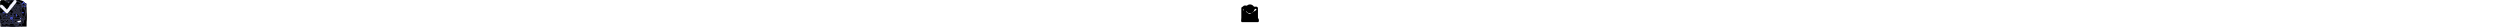
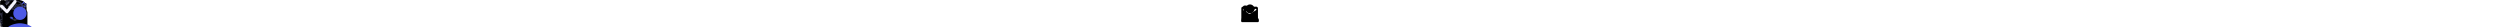
<svg xmlns="http://www.w3.org/2000/svg" version="1.1" width="1504" height="16">
  <svg class="icons" id="icon-sm4" width="16" height="16" viewBox="0 0 16 16">
    <path d="M15.996 16v-0.001h0.004v-5.868c0-2.871-0.618-5.082-3.974-5.082-1.613 0-2.696 0.885-3.138 1.725h-0.047v-1.457h-3.182v10.682h3.313v-5.289c0-1.393 0.264-2.739 1.989-2.739 1.699 0 1.725 1.589 1.725 2.829v5.201h3.31z" />
    <path d="M0.264 5.318h3.317v10.682h-3.317v-10.682z" />
    <path d="M1.921-0c-1.061 0-1.921 0.861-1.921 1.921s0.861 1.939 1.921 1.939c1.061 0 1.921-0.879 1.921-1.939s-0.861-1.921-1.921-1.921v0z" />
  </svg>
  <svg class="icons" id="icon-sm3" width="16" height="16" viewBox="0 0 16 16">
    <path d="M10.665 2.657h1.461v-2.544c-0.252-0.035-1.119-0.113-2.128-0.113-2.106 0-3.549 1.325-3.549 3.759v2.241h-2.324v2.844h2.324v7.156h2.849v-7.155h2.23l0.354-2.844h-2.585v-1.959c0.001-0.822 0.222-1.385 1.367-1.385z" />
  </svg>
  <svg class="icons" id="icon-sm2" width="16" height="16" viewBox="0 0 16 16">
    <path d="M16 3.039c-0.595 0.261-1.229 0.434-1.89 0.518 0.68-0.406 1.199-1.044 1.443-1.813-0.634 0.378-1.334 0.645-2.080 0.794-0.602-0.641-1.46-1.038-2.396-1.038-1.816 0-3.278 1.474-3.278 3.281 0 0.26 0.022 0.51 0.076 0.748-2.727-0.133-5.14-1.44-6.761-3.431-0.283 0.491-0.449 1.053-0.449 1.658 0 1.136 0.585 2.143 1.457 2.726-0.527-0.010-1.044-0.163-1.482-0.404 0 0.010 0 0.023 0 0.036 0 1.594 1.137 2.918 2.628 3.223-0.267 0.073-0.558 0.108-0.86 0.108-0.21 0-0.422-0.012-0.621-0.056 0.425 1.299 1.631 2.254 3.065 2.285-1.116 0.873-2.533 1.399-4.067 1.399-0.269 0-0.527-0.012-0.785-0.045 1.453 0.937 3.175 1.472 5.032 1.472 6.036 0 9.336-5 9.336-9.334 0-0.145-0.005-0.285-0.012-0.424 0.651-0.462 1.198-1.039 1.644-1.703z" />
  </svg>
  <svg class="icons" id="icon-sm1" width="16" height="16" viewBox="0 0 16 16">
    <path d="M15.984 4.704c-0.037-0.85-0.175-1.435-0.372-1.941-0.203-0.538-0.516-1.019-0.925-1.419-0.4-0.406-0.885-0.722-1.416-0.922-0.509-0.197-1.091-0.334-1.941-0.372-0.857-0.041-1.128-0.050-3.301-0.050s-2.444 0.009-3.298 0.047c-0.85 0.037-1.435 0.175-1.941 0.372-0.538 0.203-1.019 0.516-1.419 0.925-0.406 0.4-0.722 0.885-0.922 1.416-0.197 0.51-0.334 1.091-0.372 1.941-0.041 0.856-0.050 1.128-0.050 3.301s0.009 2.444 0.047 3.297c0.037 0.85 0.175 1.435 0.372 1.941 0.203 0.538 0.519 1.019 0.925 1.419 0.4 0.406 0.885 0.722 1.416 0.922 0.51 0.197 1.091 0.334 1.941 0.372 0.853 0.038 1.125 0.047 3.298 0.047s2.444-0.009 3.298-0.047c0.85-0.037 1.435-0.175 1.941-0.372 1.075-0.416 1.925-1.266 2.341-2.341 0.197-0.509 0.334-1.091 0.372-1.941 0.038-0.853 0.047-1.125 0.047-3.297s-0.003-2.444-0.041-3.298zM14.543 11.236c-0.034 0.781-0.166 1.203-0.275 1.485-0.269 0.697-0.822 1.25-1.519 1.519-0.281 0.109-0.706 0.241-1.485 0.275-0.844 0.038-1.097 0.047-3.232 0.047s-2.391-0.009-3.232-0.047c-0.781-0.034-1.203-0.165-1.485-0.275-0.347-0.128-0.663-0.331-0.919-0.597-0.266-0.259-0.469-0.572-0.597-0.919-0.109-0.281-0.241-0.706-0.275-1.485-0.038-0.844-0.047-1.097-0.047-3.232s0.009-2.391 0.047-3.232c0.034-0.781 0.166-1.203 0.275-1.485 0.128-0.347 0.331-0.663 0.6-0.919 0.259-0.266 0.572-0.469 0.919-0.597 0.281-0.109 0.706-0.241 1.485-0.275 0.844-0.037 1.097-0.047 3.232-0.047 2.138 0 2.391 0.009 3.232 0.047 0.781 0.034 1.203 0.166 1.485 0.275 0.347 0.128 0.663 0.331 0.919 0.597 0.266 0.259 0.469 0.572 0.597 0.919 0.109 0.281 0.241 0.706 0.275 1.485 0.037 0.844 0.047 1.097 0.047 3.232s-0.009 2.385-0.047 3.229z" />
    <path d="M8.030 3.891c-2.269 0-4.11 1.841-4.11 4.11s1.841 4.11 4.11 4.11c2.269 0 4.11-1.841 4.11-4.11s-1.841-4.11-4.11-4.11zM8.030 10.668c-1.472 0-2.666-1.194-2.666-2.666s1.194-2.666 2.666-2.666c1.472 0 2.666 1.194 2.666 2.666s-1.194 2.666-2.666 2.666z" />
    <path d="M13.262 3.729c0 0.53-0.43 0.96-0.96 0.96s-0.96-0.43-0.96-0.96c0-0.53 0.43-0.96 0.96-0.96s0.96 0.43 0.96 0.96z" />
  </svg>
  <svg class="icons" id="icon-b4">
    <path fill="#4d5ae5" d="M15.987 2.262c-0.031-0.096-0.115-0.167-0.215-0.181l-0.955-0.139-0.427-0.866c-0.090-0.182-0.389-0.182-0.478 0l-0.427 0.866-0.955 0.139c-0.101 0.015-0.184 0.085-0.215 0.181s-0.005 0.203 0.067 0.273l0.691 0.674-0.163 0.951c-0.017 0.1 0.024 0.201 0.106 0.261 0.083 0.060 0.191 0.068 0.281 0.020l0.854-0.449 0.854 0.449c0.039 0.021 0.082 0.031 0.124 0.031 0.055 0 0.11-0.017 0.157-0.051 0.082-0.060 0.123-0.161 0.106-0.261l-0.163-0.951 0.691-0.674c0.072-0.071 0.099-0.177 0.067-0.273zM14.756 2.925c-0.063 0.061-0.091 0.15-0.077 0.236l0.095 0.557-0.5-0.263c-0.039-0.021-0.082-0.031-0.124-0.031s-0.085 0.010-0.124 0.031l-0.5 0.263 0.095-0.557c0.015-0.086-0.014-0.175-0.077-0.236l-0.405-0.395 0.559-0.081c0.087-0.013 0.162-0.067 0.201-0.146l0.25-0.507 0.25 0.507c0.039 0.079 0.114 0.133 0.201 0.146l0.559 0.081-0.405 0.395z" />
    <path fill="#4d5ae5" d="M13.067 10.261h-0.533v0.533h0.533v-0.533z" />
    <path fill="#4d5ae5" d="M13.067 11.328h-0.533v0.533h0.533v-0.533z" />
    <path fill="#4d5ae5" d="M13.6 10.794h-0.533v0.533h0.533v-0.533z" />
    <path fill="#4d5ae5" d="M12.533 10.794h-0.533v0.533h0.533v-0.533z" />
    <path fill="#4d5ae5" d="M11.2 13.194h-0.533v0.533h0.533v-0.533z" />
    <path fill="#4d5ae5" d="M11.2 14.261h-0.533v0.533h0.533v-0.533z" />
    <path fill="#4d5ae5" d="M11.733 13.728h-0.533v0.533h0.533v-0.533z" />
    <path fill="#4d5ae5" d="M10.667 13.728h-0.533v0.533h0.533v-0.533z" />
    <path fill="#4d5ae5" d="M8 12.128h-0.533v0.533h0.533v-0.533z" />
    <path fill="#4d5ae5" d="M8 13.194h-0.533v0.533h0.533v-0.533z" />
    <path fill="#4d5ae5" d="M8.533 12.661h-0.533v0.533h0.533v-0.533z" />
    <path fill="#4d5ae5" d="M7.467 12.661h-0.533v0.533h0.533v-0.533z" />
    <path fill="#4d5ae5" d="M2.933 3.061h-0.533v0.533h0.533v-0.533z" />
    <path fill="#4d5ae5" d="M2.933 4.128h-0.533v0.533h0.533v-0.533z" />
    <path fill="#4d5ae5" d="M3.467 3.594h-0.533v0.533h0.533v-0.533z" />
    <path fill="#4d5ae5" d="M2.4 3.594h-0.533v0.533h0.533v-0.533z" />
    <path fill="#2e2f42" d="M12.357 7.080c-0.144-0.194-0.355-0.319-0.594-0.352-0.241-0.034-0.478 0.029-0.67 0.176l-0.626 0.48-0.949 0.709-0.679-0.27c1.211-0.543 2.057-1.754 2.057-3.16 0-1.912-1.561-3.467-3.481-3.467s-3.481 1.555-3.481 3.467c0 0.693 0.207 1.337 0.56 1.879l-1.382-0.012c-0.001 0-0.002 0-0.002 0-0.004 0-0.008 0.002-0.012 0.002-0.026 0.001-0.052 0.006-0.078 0.015-0.006 0.002-0.013 0.004-0.019 0.007-0.003 0.001-0.006 0.002-0.010 0.003l-1.617 0.798c-0 0-0.001 0-0.001 0l-0.947 0.455c-0.010 0.005-0.021 0.011-0.031 0.018-0.377 0.251-0.506 0.745-0.299 1.148 0.11 0.214 0.298 0.372 0.528 0.445 0.089 0.028 0.179 0.041 0.27 0.041 0.145 0 0.288-0.035 0.42-0.106l0.694-0.369 1.132-0.585 0.678-0.004-2.721 2.708c-0 0-0.001 0-0.001 0.001l-0.669 0.667c-0.158 0.157-0.245 0.366-0.245 0.589s0.087 0.432 0.245 0.589c0.162 0.162 0.376 0.243 0.59 0.243s0.427-0.081 0.59-0.243l0.657-0.654 0.87-0.65 0.45 0.449-0.881 0.877c-0 0-0.001 0-0.001 0.001l-0.669 0.667c-0.158 0.157-0.245 0.366-0.245 0.589s0.087 0.432 0.245 0.589c0.162 0.162 0.376 0.243 0.59 0.243s0.427-0.081 0.59-0.243l1.741-1.733c0-0 0-0.001 0.001-0.001l0.505-0.5-0.002-0.002c0.003-0.003 0.008-0.004 0.011-0.008l2.583-2.829 1.736 0.247c0.013 0.002 0.025 0.003 0.038 0.003 0.032 0 0.063-0.008 0.094-0.019 0.009-0.003 0.017-0.007 0.025-0.012 0.010-0.005 0.020-0.007 0.029-0.014l1.607-1.067c0.006-0.004 0.009-0.010 0.015-0.015s0.014-0.007 0.020-0.013l0.636-0.595c0.331-0.31 0.376-0.818 0.106-1.181zM1.065 8.885c-0.087 0.046-0.185 0.056-0.279 0.026s-0.169-0.093-0.213-0.179c-0.081-0.157-0.034-0.348 0.107-0.451l0.657-0.316 0.225 0.656-0.496 0.264zM2.814 7.971l-0.774 0.4-0.219-0.642 1.013-0.5-0.020 0.742zM10.363 4.661c0 0.459-0.11 0.892-0.299 1.28l-2.091-0.95c-0.022-0.287-0.171-0.538-0.394-0.694l0.732-2.43c1.189 0.378 2.052 1.487 2.052 2.794zM4.469 4.661c0-1.617 1.322-2.933 2.947-2.933 0.126 0 0.25 0.011 0.373 0.026l-0.716 2.377c-0.010-0-0.019-0.003-0.029-0.003-0.516 0-0.936 0.419-0.936 0.933s0.42 0.933 0.936 0.933c0.347 0 0.647-0.192 0.809-0.472l1.931 0.877c-0.537 0.723-1.397 1.195-2.368 1.195-1.625 0-2.947-1.316-2.947-2.933zM7.447 5.061c0 0.221-0.181 0.4-0.403 0.4s-0.403-0.179-0.403-0.4c0-0.221 0.181-0.4 0.403-0.4s0.403 0.179 0.403 0.4zM1.232 12.573c-0.118 0.117-0.309 0.117-0.427 0-0.057-0.057-0.088-0.132-0.088-0.211s0.031-0.154 0.088-0.211l0.481-0.479 0.426 0.424-0.479 0.477zM2.839 14.44c-0.118 0.117-0.31 0.117-0.427 0-0.057-0.057-0.088-0.132-0.088-0.211s0.031-0.154 0.088-0.211l0.481-0.479 0.426 0.424-0.48 0.478zM4.58 12.705c-0 0-0.001 0-0.001 0.001l-0.882 0.88-0.426-0.424 0.882-0.878c0 0 0 0 0-0s0.001-0 0.001-0.001c0.020-0.020 0.033-0.044 0.045-0.068 0.003-0.007 0.010-0.013 0.013-0.020 0.008-0.021 0.010-0.043 0.013-0.064 0.002-0.012 0.007-0.024 0.007-0.036 0-0.018-0.006-0.035-0.010-0.053-0.003-0.016-0.003-0.032-0.009-0.048-0.010-0.025-0.027-0.047-0.046-0.069-0.005-0.006-0.007-0.013-0.013-0.019 0 0 0 0-0 0s-0-0.001-0.001-0.001l-0.803-0.8c-0.009-0.009-0.019-0.012-0.029-0.019-0.014-0.011-0.028-0.021-0.043-0.029s-0.031-0.012-0.047-0.016c-0.017-0.005-0.034-0.009-0.051-0.010-0.016-0.001-0.031 0.001-0.048 0.002-0.018 0.002-0.035 0.005-0.052 0.010s-0.032 0.014-0.047 0.022c-0.010 0.006-0.021 0.007-0.030 0.014l-0.887 0.662-0.45-0.449 1.2-1.193 2.18 2.144-0.464 0.459zM7.99 9.197c-0.008-0.001-0.015 0.002-0.023 0.001-0.019-0.001-0.038 0-0.058 0.003-0.015 0.003-0.030 0.006-0.044 0.011-0.017 0.006-0.033 0.014-0.048 0.023s-0.029 0.019-0.042 0.031c-0.006 0.006-0.014 0.008-0.020 0.015l-2.349 2.573-2.164-2.128 1.417-1.409c0.104-0.104 0.105-0.273 0.001-0.377-0.053-0.053-0.122-0.078-0.191-0.078v-0l-1.109 0.007 0.014-0.804 1.552 0.013c0.633 0.647 1.515 1.050 2.491 1.050 0.219 0 0.432-0.023 0.64-0.061 0.020 0.016 0.040 0.032 0.065 0.042l1.205 0.48 0.076 0.379 0.089 0.443-1.501-0.214zM10.010 9.286l-0.157-0.779 0.723-0.54 0.473 0.628-1.040 0.691zM11.887 7.871l-0.419 0.393-0.466-0.618 0.416-0.319c0.078-0.060 0.175-0.084 0.271-0.071 0.097 0.014 0.182 0.064 0.24 0.142 0.108 0.146 0.090 0.349-0.043 0.474z" />
    <path fill="#2e2f42" d="M6.801 9.272l-1.071-1.067c-0.104-0.104-0.272-0.104-0.376 0l-1.071 1.067c-0.050 0.050-0.078 0.118-0.078 0.189s0.028 0.139 0.078 0.189l1.071 1.067c0.052 0.052 0.12 0.078 0.188 0.078s0.136-0.026 0.188-0.078l1.072-1.067c0.050-0.050 0.079-0.118 0.079-0.189s-0.028-0.139-0.079-0.189zM5.542 10.152l-0.693-0.69 0.693-0.69 0.694 0.69-0.694 0.69z" />
    <path fill="#2e2f42" d="M8.582 2.535l-0.129 0.518c0.035 0.009 0.869 0.226 0.869 1.074h0.533c-0-1.009-0.833-1.483-1.273-1.592z" />
    <path fill="#2e2f42" d="M9.855 4.661h-0.533v0.533h0.533v-0.533z" />
  </svg>
  <svg class="icons" id="icon-b3">
    <path fill="#4d5ae5" d="M7.463 7.482h0.533v2.399h-0.533v-2.399z" />
    <path fill="#4d5ae5" d="M9.595 8.548h0.533v1.333h-0.533v-1.333z" />
    <path fill="#4d5ae5" d="M5.331 9.348h0.533v0.533h-0.533v-0.533z" />
    <path fill="#4d5ae5" d="M3.731 9.081h0.533v0.8h-0.533v-0.8z" />
    <path fill="#2e2f42" d="M0.8 14.145h12.793c0.442 0 0.8-0.358 0.8-0.8v-1.066c0-0.442-0.358-0.8-0.8-0.8h-0.267v-6.647l1.514-1.434c0.351 0.173 0.777 0.068 1.007-0.249s0.198-0.754-0.076-1.034-0.71-0.322-1.032-0.099c-0.322 0.223-0.437 0.646-0.271 1.001l-1.141 1.081v-0.615c0-0.442-0.358-0.8-0.8-0.8h-10.661c-0.442 0-0.8 0.358-0.8 0.8v7.996h-0.267c-0.442 0-0.8 0.358-0.8 0.8v1.066c0 0.442 0.358 0.8 0.8 0.8zM15.192 2.418c0.147 0 0.267 0.119 0.267 0.267s-0.119 0.267-0.267 0.267c-0.147 0-0.267-0.119-0.267-0.267s0.119-0.267 0.267-0.267zM1.599 3.484c0-0.147 0.119-0.267 0.267-0.267h10.661c0.147 0 0.267 0.119 0.267 0.267v1.119l-0.533 0.507v-1.093c0-0.147-0.119-0.267-0.267-0.267h-9.595c-0.147 0-0.267 0.119-0.267 0.267v6.663c0 0.147 0.119 0.267 0.267 0.267h9.595c0.147 0 0.267-0.119 0.267-0.267v-4.837l0.533-0.505v6.142h-11.194v-7.996zM3.998 6.949c-0.361-0.001-0.677 0.239-0.773 0.587s0.053 0.716 0.363 0.9c0.31 0.184 0.705 0.138 0.964-0.113l0.926 0.465c0.108 0.054 0.238 0.029 0.318-0.061l1.969-2.216 1.936 1.451c0.104 0.078 0.249 0.070 0.343-0.020l1.683-1.594v4.066h-9.062v-6.13h9.062v1.33l-1.886 1.786-1.952-1.464c-0.111-0.083-0.267-0.067-0.359 0.036l-1.996 2.246-0.746-0.373c0.005-0.032 0.009-0.064 0.010-0.097 0-0.442-0.358-0.8-0.8-0.8zM4.264 7.749c0 0.147-0.119 0.267-0.267 0.267s-0.267-0.119-0.267-0.267c0-0.147 0.119-0.267 0.267-0.267s0.267 0.119 0.267 0.267zM5.864 12.013h2.665v0.267c0 0.147-0.119 0.267-0.267 0.267h-2.132c-0.147 0-0.267-0.119-0.267-0.267v-0.267zM0.533 12.28c0-0.147 0.119-0.267 0.267-0.267h4.531v0.267c0 0.442 0.358 0.8 0.8 0.8h2.132c0.442 0 0.8-0.358 0.8-0.8v-0.267h4.531c0.147 0 0.267 0.119 0.267 0.267v1.066c0 0.147-0.119 0.267-0.267 0.267h-12.793c-0.147 0-0.267-0.119-0.267-0.267v-1.066z" />
  </svg>
  <svg class="icons" id="icon-b2">
    <path fill="#2e2f42" d="M15.648 7.651c-0.001-4.226-3.428-7.651-7.654-7.651s-7.651 3.428-7.651 7.654c0.001 3.329 2.153 6.276 5.325 7.288 0.030 0.010 0.062 0.014 0.093 0.014 0.060-0 0.119-0.016 0.171-0.047 0.067-0.040 0.118-0.103 0.142-0.178l1.932-6.125c0.528-0.003 0.954-0.433 0.952-0.961s-0.433-0.954-0.961-0.952c-0.142 0.001-0.282 0.033-0.41 0.096l-2.553-2.553c-0.127-0.122-0.329-0.119-0.451 0.008-0.119 0.124-0.119 0.319 0 0.443l2.552 2.555c-0.196 0.4-0.084 0.882 0.268 1.155l-1.841 5.836c-3.639-1.34-5.502-5.377-4.162-9.016s5.377-5.502 9.016-4.162c3.639 1.34 5.502 5.377 4.162 9.016-0.655 1.778-2 3.216-3.731 3.987l-0.199-0.937c-0.036-0.172-0.206-0.282-0.378-0.246-0.054 0.012-0.105 0.037-0.146 0.074l-1.918 1.713c-0.132 0.117-0.143 0.319-0.026 0.45 0.038 0.043 0.087 0.074 0.142 0.092l2.449 0.782c0.168 0.054 0.347-0.038 0.401-0.206 0.017-0.053 0.020-0.109 0.008-0.164l-0.196-0.92c2.832-1.194 4.671-3.971 4.664-7.045zM7.996 7.332c0.176 0 0.319 0.143 0.319 0.319s-0.143 0.319-0.319 0.319c-0.176 0-0.319-0.143-0.319-0.319s0.143-0.319 0.319-0.319zM9.046 14.764l1.092-0.974 0.301 1.42-1.393-0.446z" />
    <path fill="#4d5ae5" d="M7.677 1.593v0.638c0 0.176 0.143 0.319 0.319 0.319s0.319-0.143 0.319-0.319v-0.638c0-0.176-0.143-0.319-0.319-0.319s-0.319 0.143-0.319 0.319z" />
    <path fill="#4d5ae5" d="M1.938 7.332c-0.176 0-0.319 0.143-0.319 0.319s0.143 0.319 0.319 0.319h0.638c0.176 0 0.319-0.143 0.319-0.319s-0.143-0.319-0.319-0.319h-0.638z" />
    <path fill="#4d5ae5" d="M14.054 7.969c0.176 0 0.319-0.143 0.319-0.319s-0.143-0.319-0.319-0.319h-0.638c-0.176 0-0.319 0.143-0.319 0.319s0.143 0.319 0.319 0.319h0.638z" />
  </svg>
  <svg class="icons" id="icon-b1">
    <path fill="#2e2f42" d="M15.387 11.049l-4.222-4.253 0.469-2.308c0.121 0.047 0.249 0.072 0.379 0.073h0.003c0.596 0.007 1.085-0.471 1.092-1.067s-0.47-1.085-1.067-1.092c-0.596-0.007-1.085 0.47-1.092 1.067-0.002 0.128 0.020 0.254 0.062 0.375l-2.48 0.303-4.045-4.066c-0.050-0.051-0.117-0.079-0.188-0.080s-0.137 0.028-0.187 0.078l-0.756 0.752c-0.104 0.104-0.104 0.273 0 0.377l0.407 0.413c-1.577 2.899-1.064 6.489 1.26 8.831 0.021 0.020 0.046 0.037 0.073 0.049-0.017 0.090-0.026 0.182-0.026 0.274v3.093h-3.2c-0.736 0.001-1.332 0.597-1.333 1.333v0.533c0 0.147 0.119 0.267 0.267 0.267h12.267c0.147 0 0.267-0.119 0.267-0.267v-0.533c-0.001-0.736-0.597-1.332-1.333-1.333h-3.2v-1.371c0.501 0.105 1.012 0.159 1.524 0.16 1.229-0.001 2.439-0.308 3.52-0.892l0.409 0.411c0.050 0.051 0.117 0.079 0.188 0.080s0.137-0.028 0.187-0.078l0.756-0.752c0.104-0.104 0.104-0.273 0-0.377zM11.64 3.117c0.209-0.208 0.547-0.207 0.754 0.002s0.207 0.547-0.002 0.754c-0.1 0.099-0.235 0.155-0.376 0.155h-0.002c-0.295-0.002-0.532-0.242-0.531-0.536 0.001-0.141 0.057-0.276 0.157-0.375h-0.001zM11.012 4.869l-0.299 1.473-0.588-0.591 0.887-0.882zM10.709 4.418l-0.96 0.954-0.743-0.747 1.703-0.208zM12.002 14.4c0.442 0 0.8 0.358 0.8 0.8v0.267h-11.733v-0.267c0-0.442 0.358-0.8 0.8-0.8h10.133zM8.269 13.333v0.533h-2.667v-0.533h2.667zM5.602 12.8v-2.027c0-0.647 0.598-1.173 1.333-1.173s1.333 0.526 1.333 1.173v2.027h-2.667zM8.802 11.952v-1.179c0-0.941-0.837-1.707-1.867-1.707-0.666-0.010-1.288 0.329-1.641 0.893-2.029-2.137-2.486-5.323-1.139-7.944l9.301 9.354c-1.436 0.731-3.083 0.936-4.654 0.582zM14.447 11.61l-10.529-10.59 0.377-0.376 3.967 3.99c0.002 0 0.003 0.003 0.005 0.005l6.557 6.596-0.378 0.376z" />
    <path fill="#4d5ae5" d="M6.938 10.133h-0.002c-0.442-0.001-0.801 0.357-0.801 0.799s0.357 0.801 0.799 0.801h0.002c0.442 0.001 0.801-0.357 0.801-0.799s-0.357-0.801-0.799-0.801zM7.124 11.122c-0.050 0.050-0.118 0.078-0.189 0.078-0.147-0.001-0.266-0.121-0.265-0.268 0-0.070 0.029-0.138 0.079-0.188s0.117-0.077 0.187-0.078c0.147 0.001 0.266 0.121 0.265 0.268-0 0.070-0.029 0.138-0.079 0.188h0.002z" />
  </svg>
  <svg id="icon-form3" viewBox="0 0 14 18">
    <path d="M11.25 4.5h-9c-.62 0-1.12.5-1.12 1.13v6.75c0 .61.5 1.12 1.12 1.12h9c.62 0 1.13-.5 1.13-1.13V5.63c0-.62-.51-1.13-1.13-1.13zm-.22 2.4L7.04 9.37a.57.57 0 0 1-.6 0L2.47 6.89a.48.48 0 1 1 .5-.81l3.78 2.36 3.77-2.36a.48.48 0 1 1 .5.81z" />
  </svg>
  <svg id="icon-form2" viewBox="0 0 14 18">
    <path d="m11.04 10.4-1.37-.16c-.33-.04-.66.08-.9.31l-1 1A8.17 8.17 0 0 1 4.2 7.97l1-1c.24-.23.35-.56.31-.9l-.15-1.36a1.09 1.09 0 0 0-1.08-.96h-.94c-.62 0-1.13.51-1.09 1.12.29 4.64 4 8.34 8.63 8.63.6.04 1.12-.47 1.12-1.09v-.94c0-.54-.4-1-.96-1.07z" />
  </svg>
  <svg id="icon-form1" viewBox="0 0 18 18">
    <path d="M9 9a3 3 0 1 0 0-6 3 3 0 0 0 0 6zm0 1.5c-2 0-6 1-6 3v.75c0 .41.34.75.75.75h10.5c.41 0 .75-.34.75-.75v-.75c0-2-4-3-6-3z" />
  </svg>
  <svg id="icon-close" width="8" height="8" viewBox="0 0 8 8">
    <path d="M8 0.806l-0.806-0.806-3.194 3.194-3.194-3.194-0.806 0.806 3.194 3.194-3.194 3.194 0.806 0.806 3.194-3.194 3.194 3.194 0.806-0.806-3.194-3.194 3.194-3.194z" />
  </svg>
-   <svg id="icon-pp3">
-     <path d="M5 2h-4c-0.275 0-0.498 0.225-0.498 0.5l-0.003 3c0 0.275 0.225 0.5 0.5 0.5h4c0.275 0 0.5-0.225 0.5-0.5v-3c0-0.275-0.225-0.5-0.5-0.5zM4.9 3.063l-1.768 1.105c-0.080 0.050-0.185 0.050-0.265 0l-1.768-1.105c-0.063-0.040-0.1-0.107-0.1-0.18 0-0.167 0.183-0.268 0.325-0.18l1.675 1.047 1.675-1.048c0.143-0.087 0.325 0.013 0.325 0.18 0 0.072-0.037 0.14-0.1 0.18z" />
+   <svg id="icon-pp3" width="18" height="24" viewBox="0 0 18 24">
+     <path d="M15 6h-12c-0.825 0-1.493 0.675-1.493 1.5l-0.008 9c0 0.825 0.675 1.5 1.5 1.5h12c0.825 0 1.5-0.675 1.5-1.5v-9c0-0.825-0.675-1.5-1.5-1.5zM14.7 9.188l-5.303 3.315c-0.24 0.15-0.555 0.15-0.795 0l-5.303-3.315c-0.188-0.12-0.3-0.322-0.3-0.54 0-0.502 0.548-0.803 0.975-0.54l5.025 3.143 5.025-3.143c0.428-0.262 0.975 0.038 0.975 0.54 0 0.217-0.112 0.42-0.3 0.54z" />
  </svg>
-   <svg id="icon-pp2">
-     <path d="M4.909 4.622l-0.613-0.070c-0.147-0.017-0.292 0.034-0.396 0.138l-0.444 0.444c-0.683-0.347-1.242-0.905-1.59-1.59l0.446-0.446c0.104-0.104 0.154-0.248 0.138-0.396l-0.070-0.608c-0.029-0.244-0.234-0.427-0.48-0.427h-0.417c-0.273 0-0.499 0.227-0.482 0.499 0.128 2.060 1.775 3.705 3.833 3.833 0.273 0.017 0.499-0.21 0.499-0.482v-0.417c0.002-0.244-0.181-0.449-0.425-0.478z" />
+   <svg id="icon-pp2" width="18" height="24" viewBox="0 0 18 24">
+     <path d="M14.726 13.865l-1.838-0.21c-0.441-0.051-0.876 0.101-1.187 0.412l-1.332 1.332c-2.048-1.042-3.727-2.714-4.769-4.769l1.339-1.339c0.311-0.311 0.463-0.745 0.413-1.187l-0.21-1.824c-0.087-0.731-0.702-1.281-1.44-1.281h-1.252c-0.818 0-1.498 0.68-1.447 1.498 0.384 6.18 5.326 11.116 11.499 11.499 0.818 0.051 1.498-0.63 1.498-1.447v-1.252c0.007-0.731-0.543-1.346-1.274-1.433z" />
  </svg>
-   <svg id="icon-pp1">
-     <path d="M4 4c0.737 0 1.333-0.597 1.333-1.333s-0.597-1.333-1.333-1.333c-0.737 0-1.333 0.597-1.333 1.333s0.597 1.333 1.333 1.333zM4 4.667c-0.89 0-2.667 0.447-2.667 1.333v0.333c0 0.183 0.15 0.333 0.333 0.333h4.667c0.183 0 0.333-0.15 0.333-0.333v-0.333c0-0.887-1.777-1.333-2.667-1.333z" />
+   <svg id="icon-pp1" width="24" height="24" viewBox="0 0 24 24">
+     <path fill="#4d5ae5" d="M12 12c2.21 0 4-1.79 4-4s-1.79-4-4-4c-2.21 0-4 1.79-4 4s1.79 4 4 4zM12 14c-2.67 0-8 1.34-8 4v1c0 0.55 0.45 1 1 1h14c0.55 0 1-0.45 1-1v-1c0-2.66-5.33-4-8-4z" />
  </svg>
  <svg id="icon-chk">
    <path d="M8.446 0.255C8.618 0.09 8.848 -0.002 9.087 2.65108e-05C9.326 0.002 9.554 0.097 9.724 0.265C9.895 0.433 9.993 0.661 10 0.901C10.006 1.14 9.919 1.373 9.758 1.55L4.864 7.704C4.779 7.796 4.678 7.869 4.565 7.919C4.452 7.97 4.33 7.998 4.206 8C4.083 8.002 3.96 7.979 3.845 7.933C3.73 7.886 3.626 7.817 3.539 7.729L0.293 4.466C0.202 4.381 0.13 4.279 0.08 4.165C0.029 4.052 0.002 3.929 0 3.805C-0.002 3.681 0.021 3.558 0.067 3.442C0.113 3.327 0.182 3.223 0.269 3.135C0.357 3.047 0.461 2.978 0.575 2.931C0.69 2.885 0.813 2.862 0.936 2.864C1.06 2.866 1.182 2.893 1.294 2.944C1.407 2.995 1.509 3.067 1.593 3.158L4.162 5.74L8.422 0.282C8.43 0.273 8.438 0.264 8.447 0.255H8.446Z" fill="#F4F4FD" />
  </svg>
</svg>
